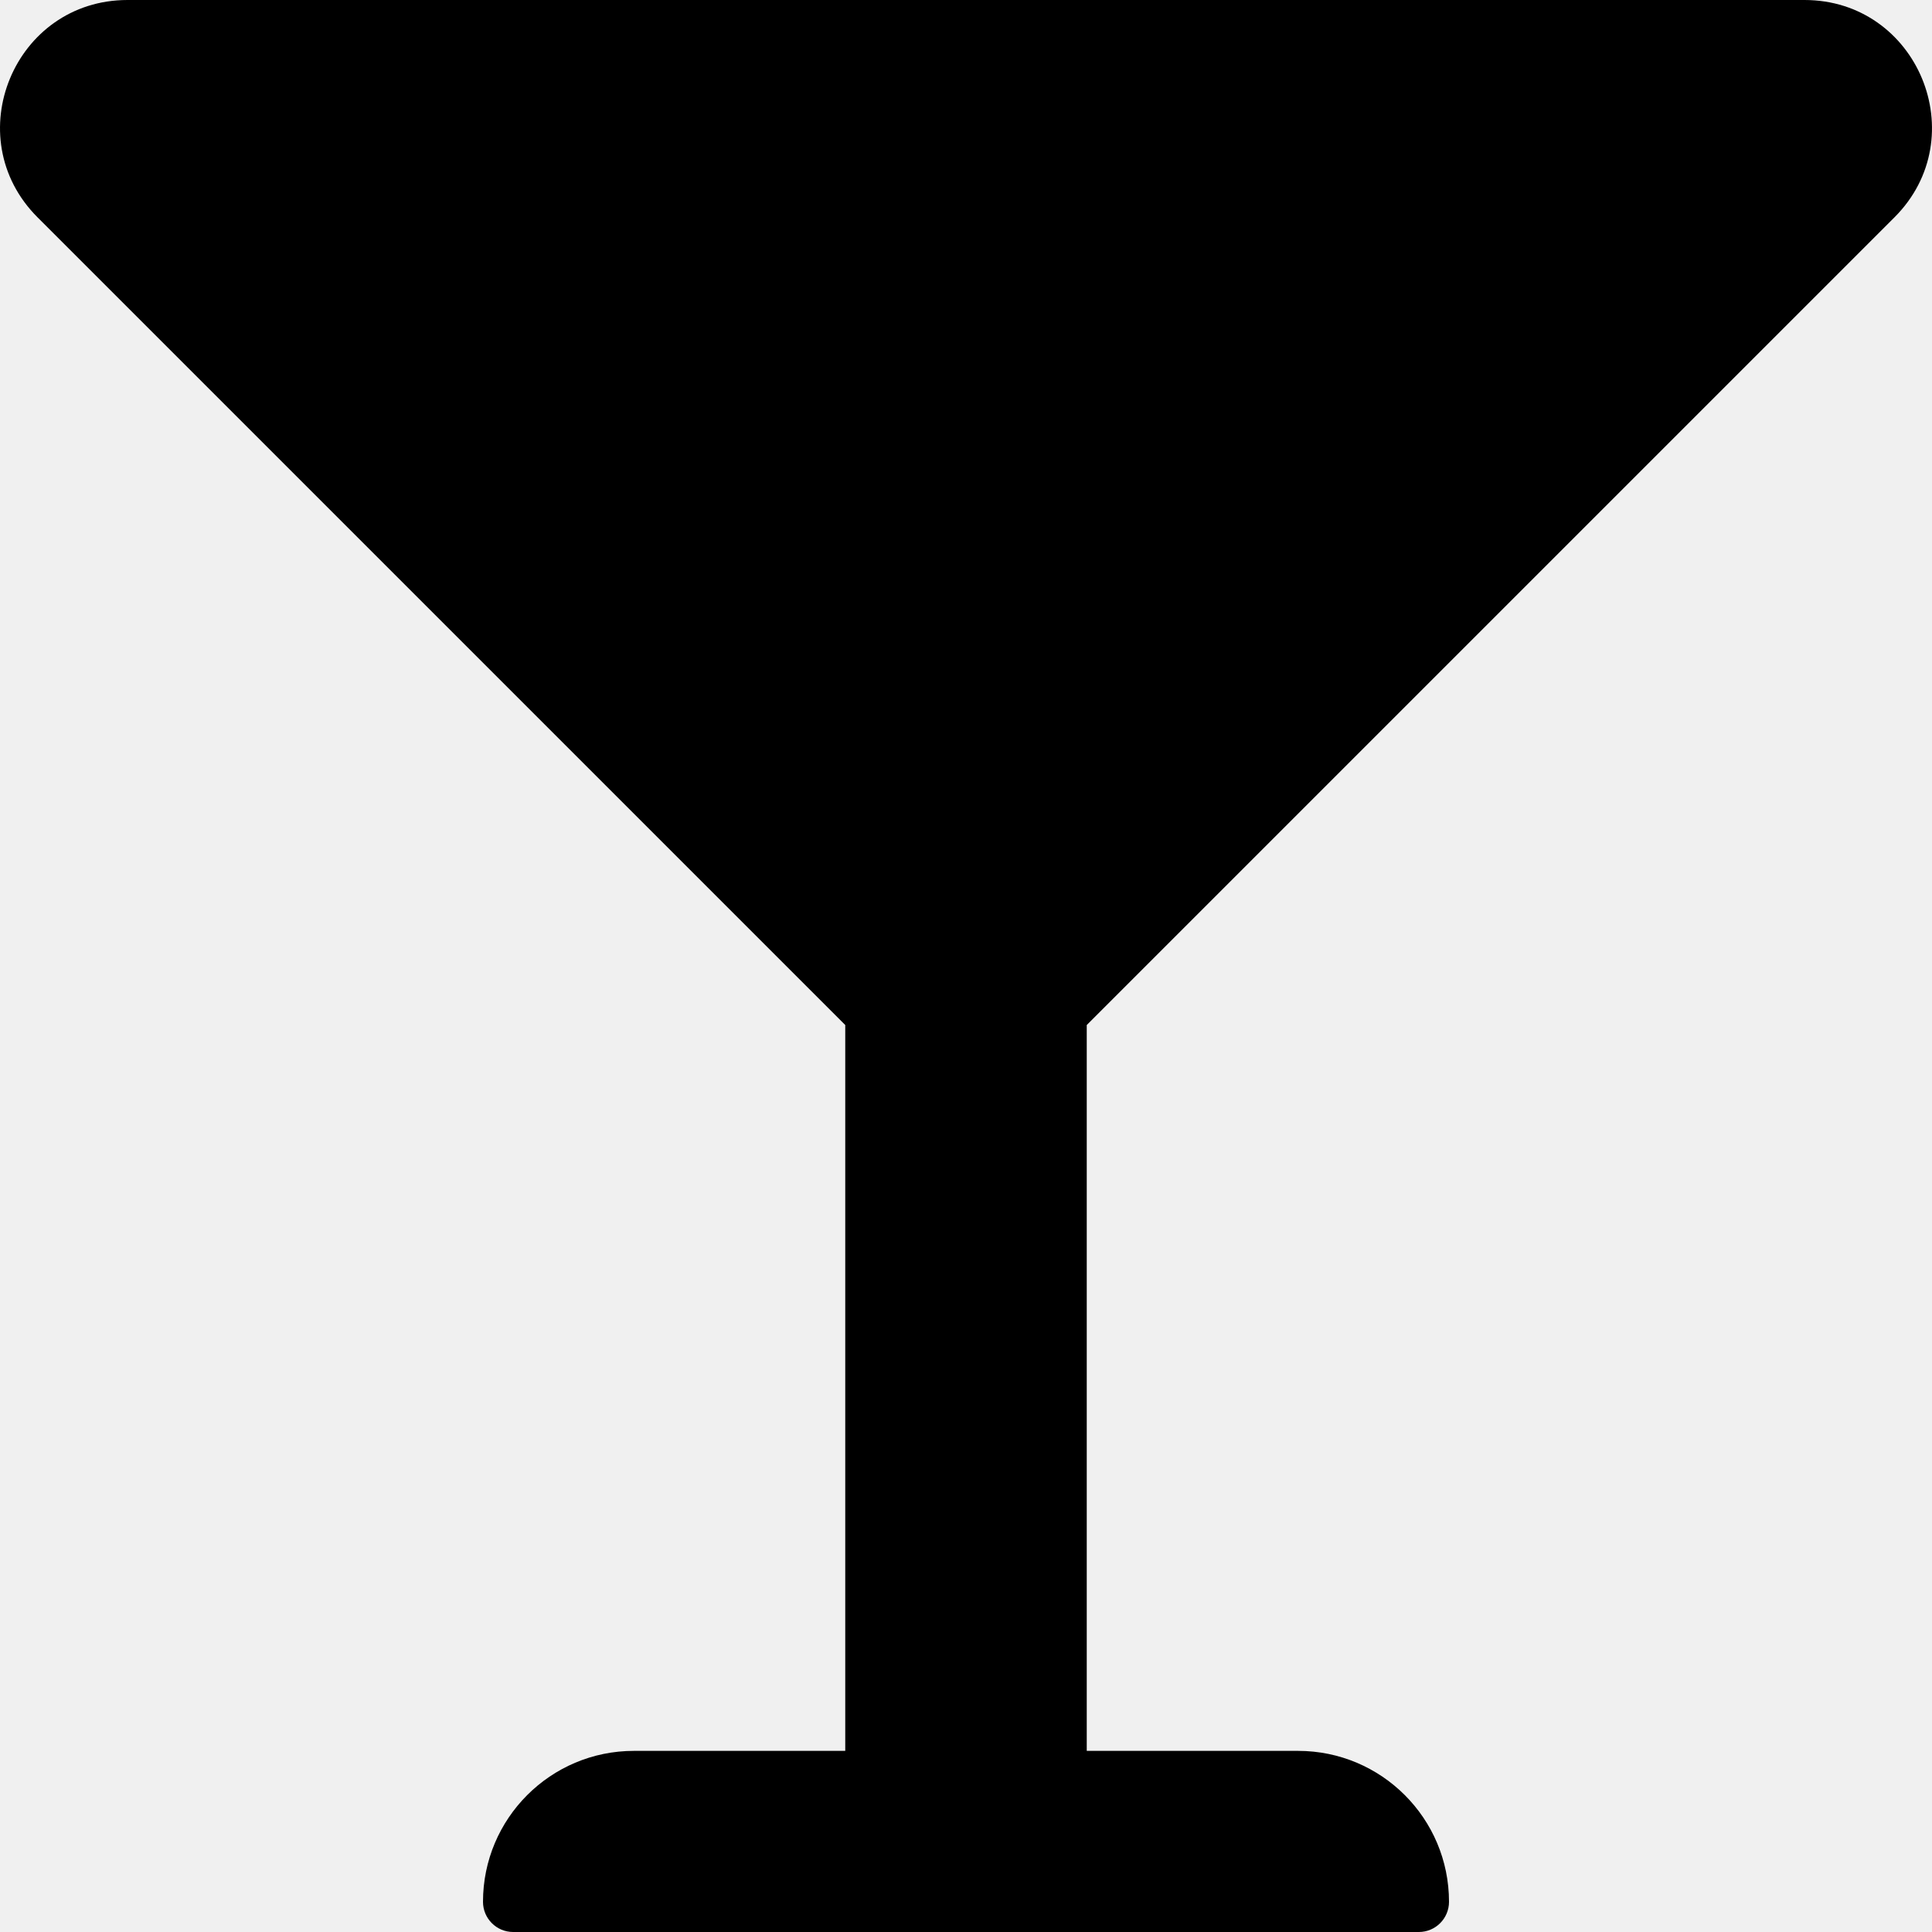
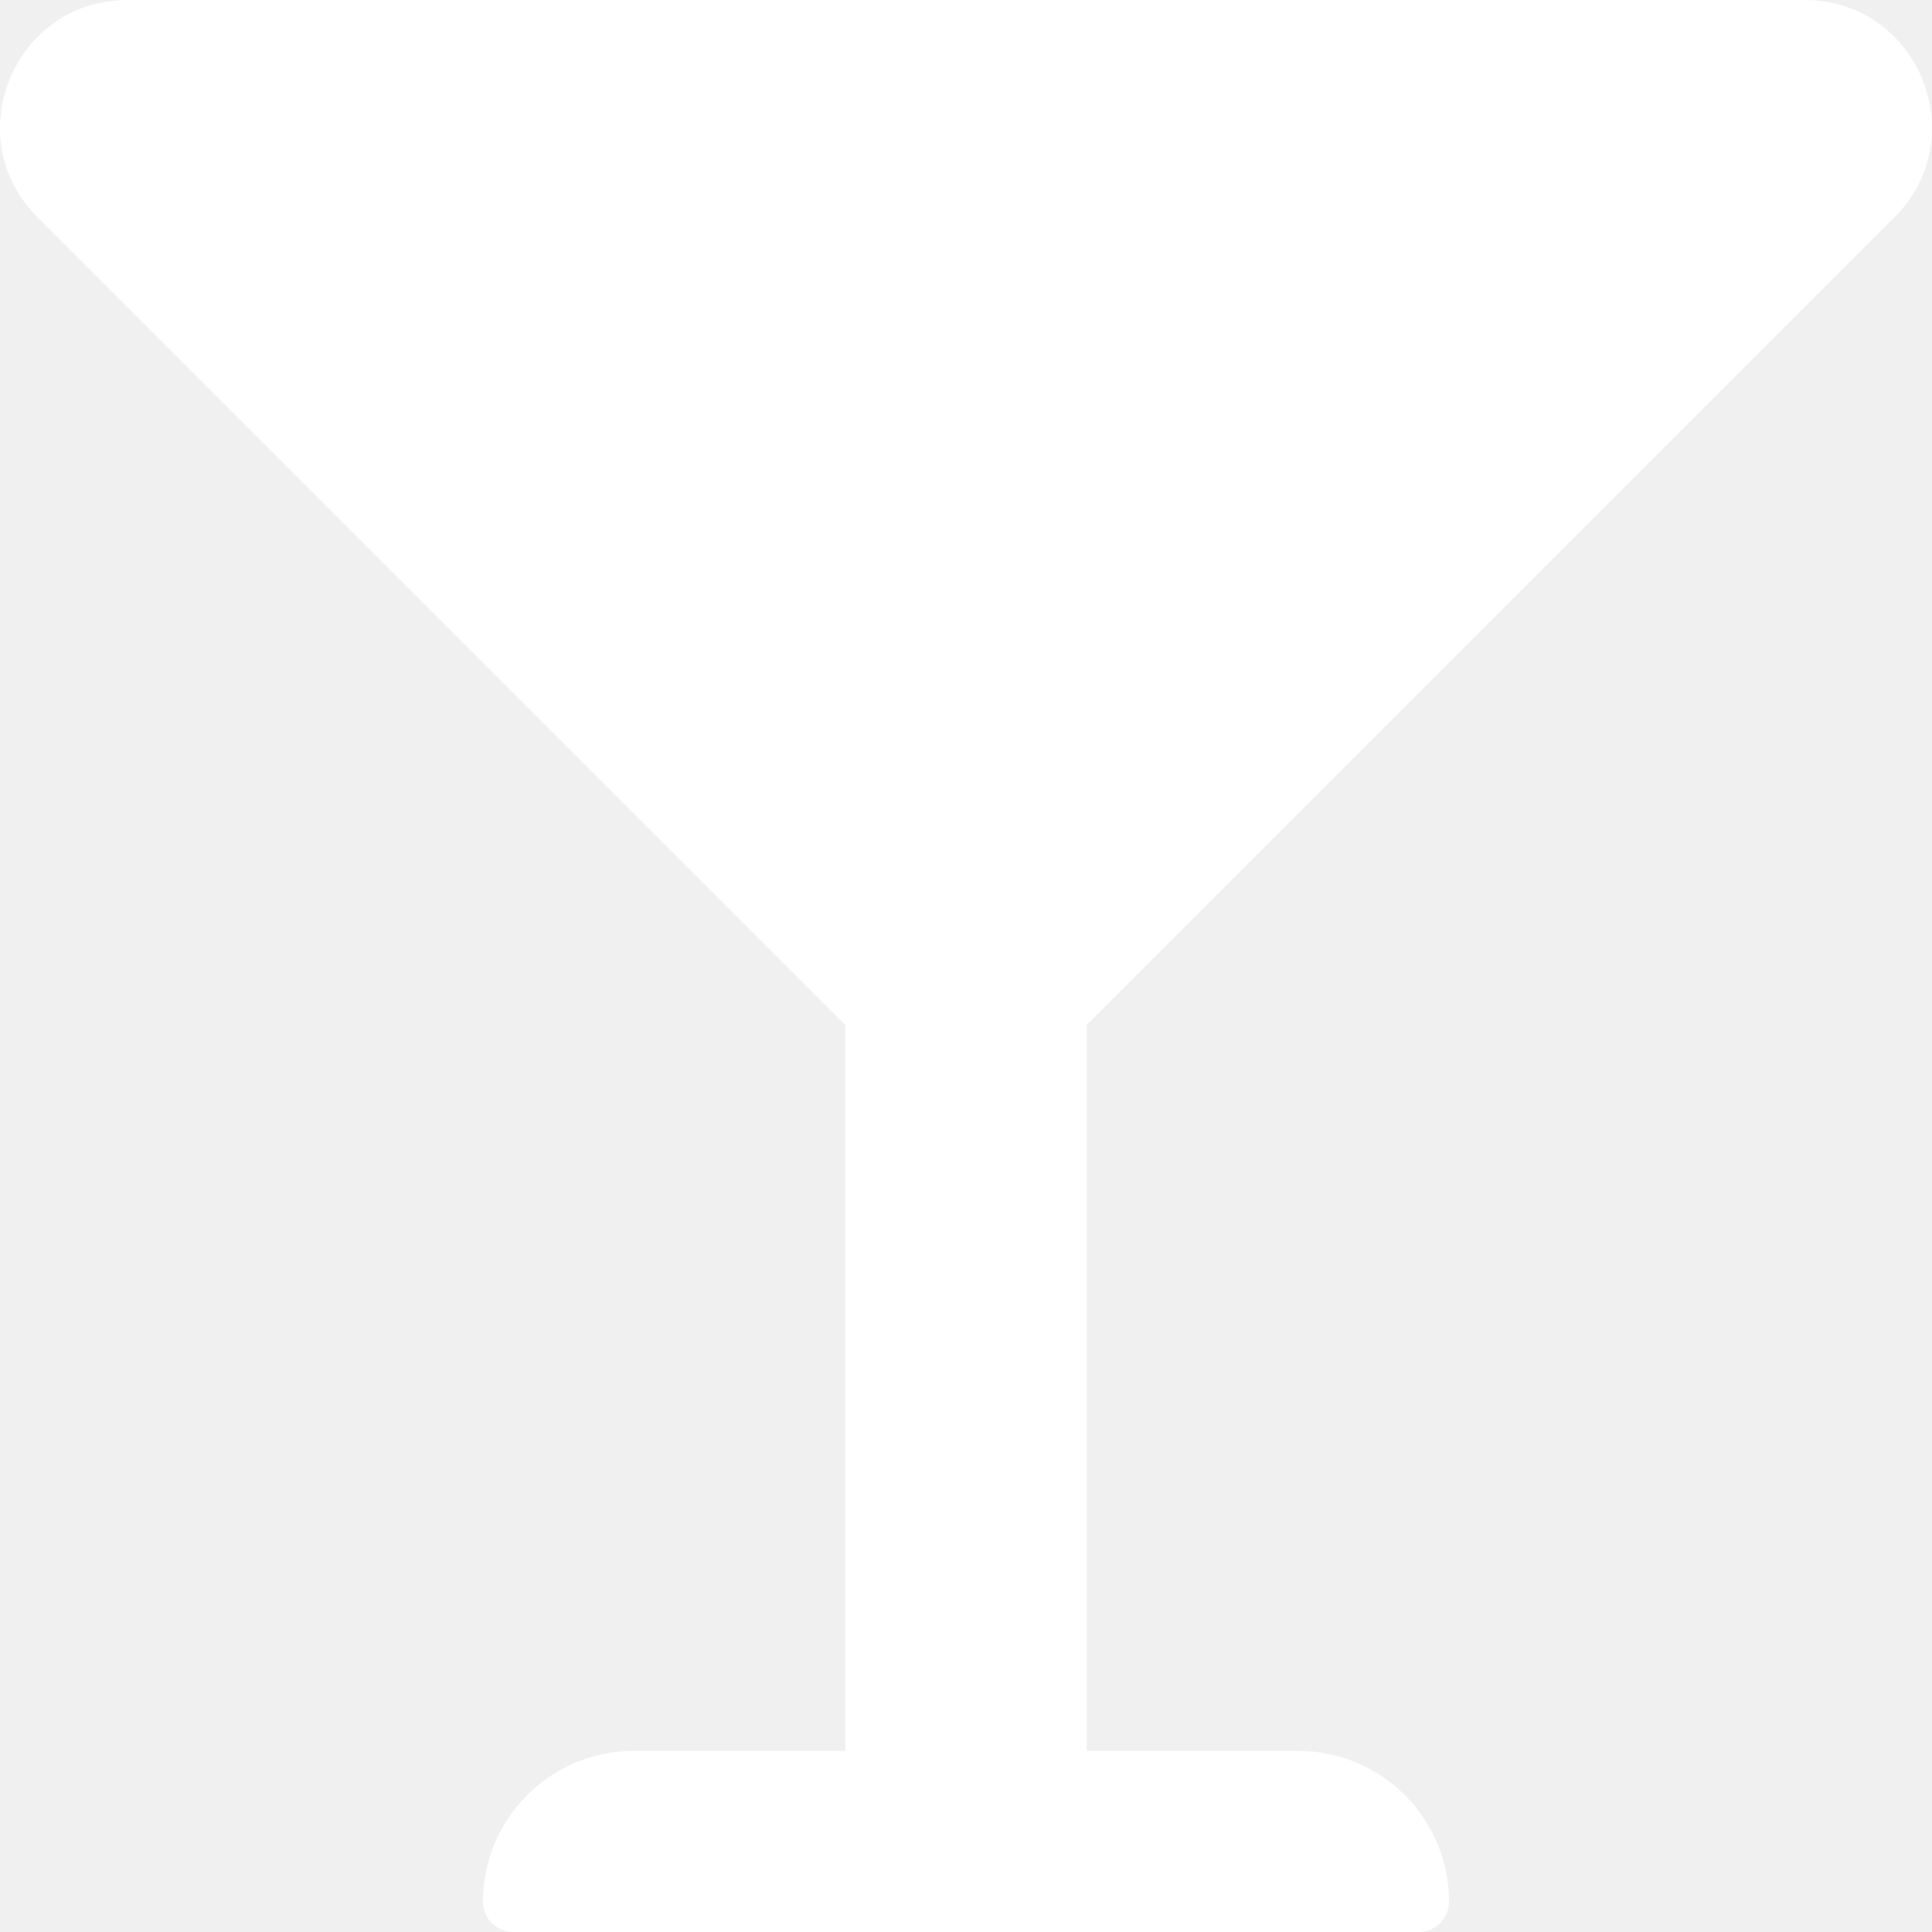
<svg xmlns="http://www.w3.org/2000/svg" viewBox="0 0 512 512">
-   <path d="M502.05 57.6C523.3 36.34 508.25 0 478.2 0H33.8C3.75 0-11.3 36.34 9.95 57.6L224 271.64V464h-56c-22.09 0-40 17.91-40 40 0 4.42 3.58 8 8 8h240c4.42 0 8-3.58 8-8 0-22.09-17.91-40-40-40h-56V271.64L502.05 57.6z" />
+   <path fill="#fff" d="M502.05 57.6C523.3 36.34 508.25 0 478.2 0H33.8C3.75 0-11.3 36.34 9.95 57.6L224 271.64V464h-56c-22.09 0-40 17.91-40 40 0 4.42 3.58 8 8 8h240c4.42 0 8-3.58 8-8 0-22.09-17.91-40-40-40h-56V271.64L502.05 57.6z" />
</svg>
